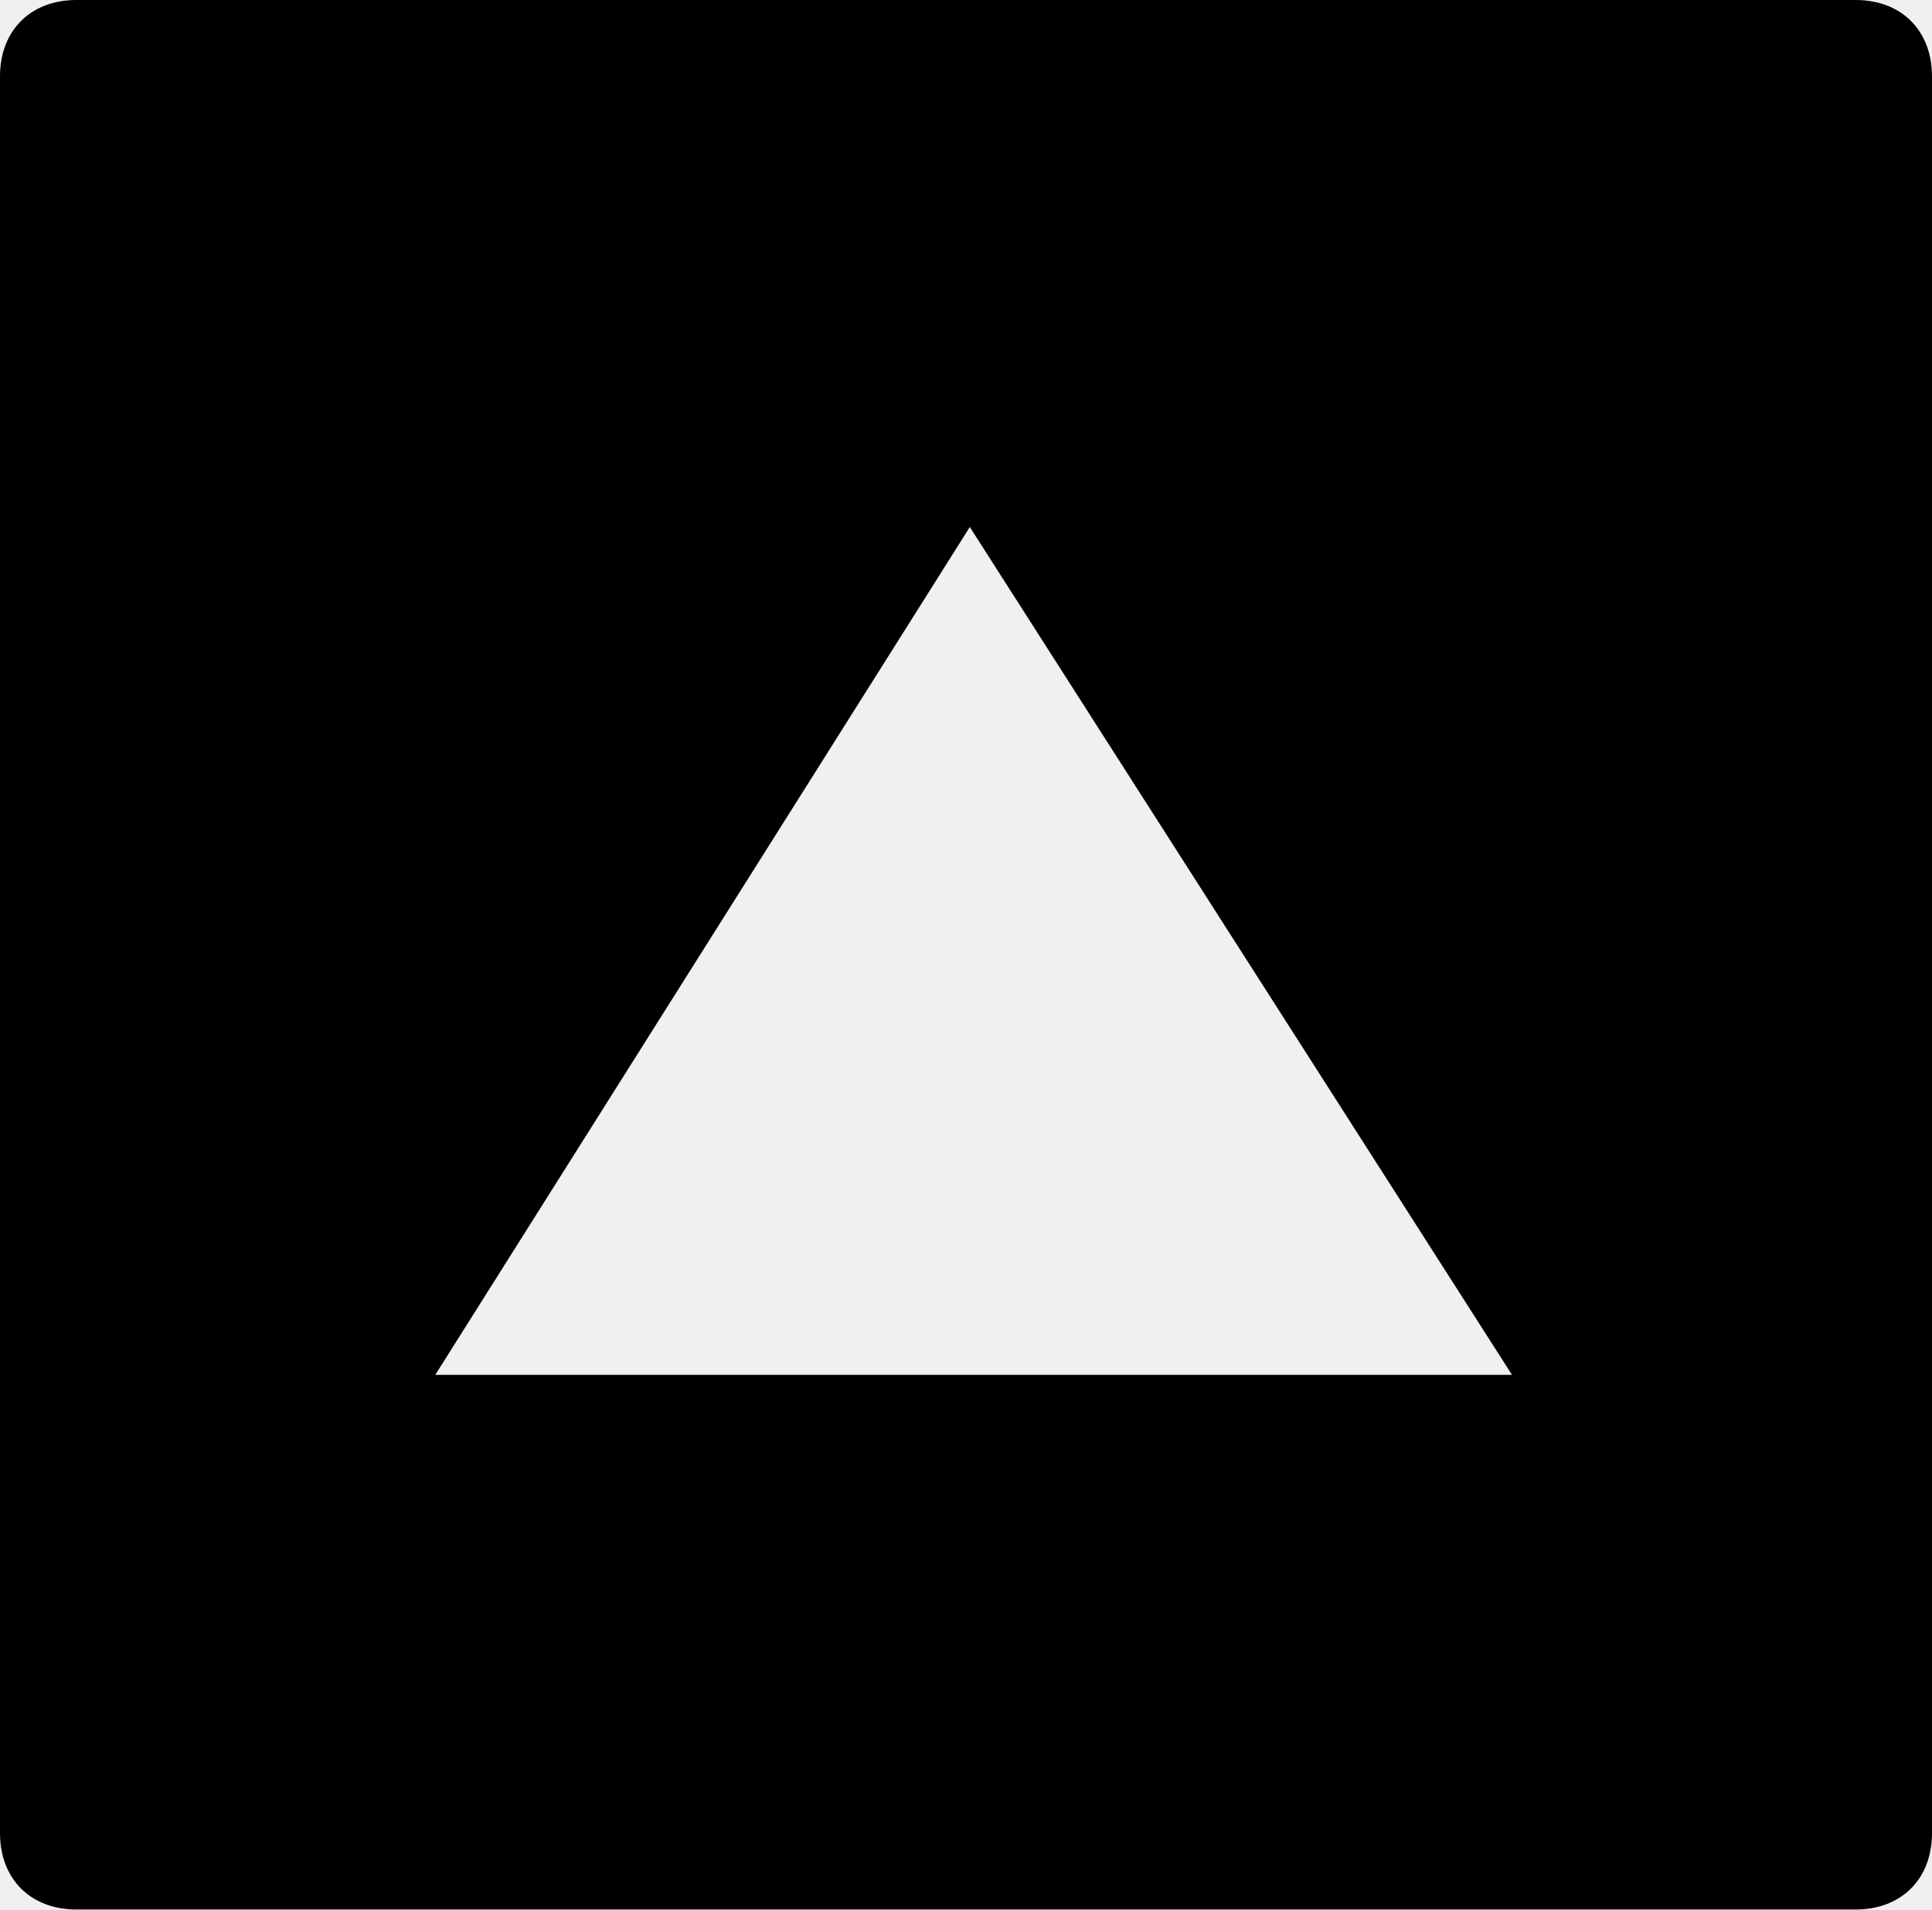
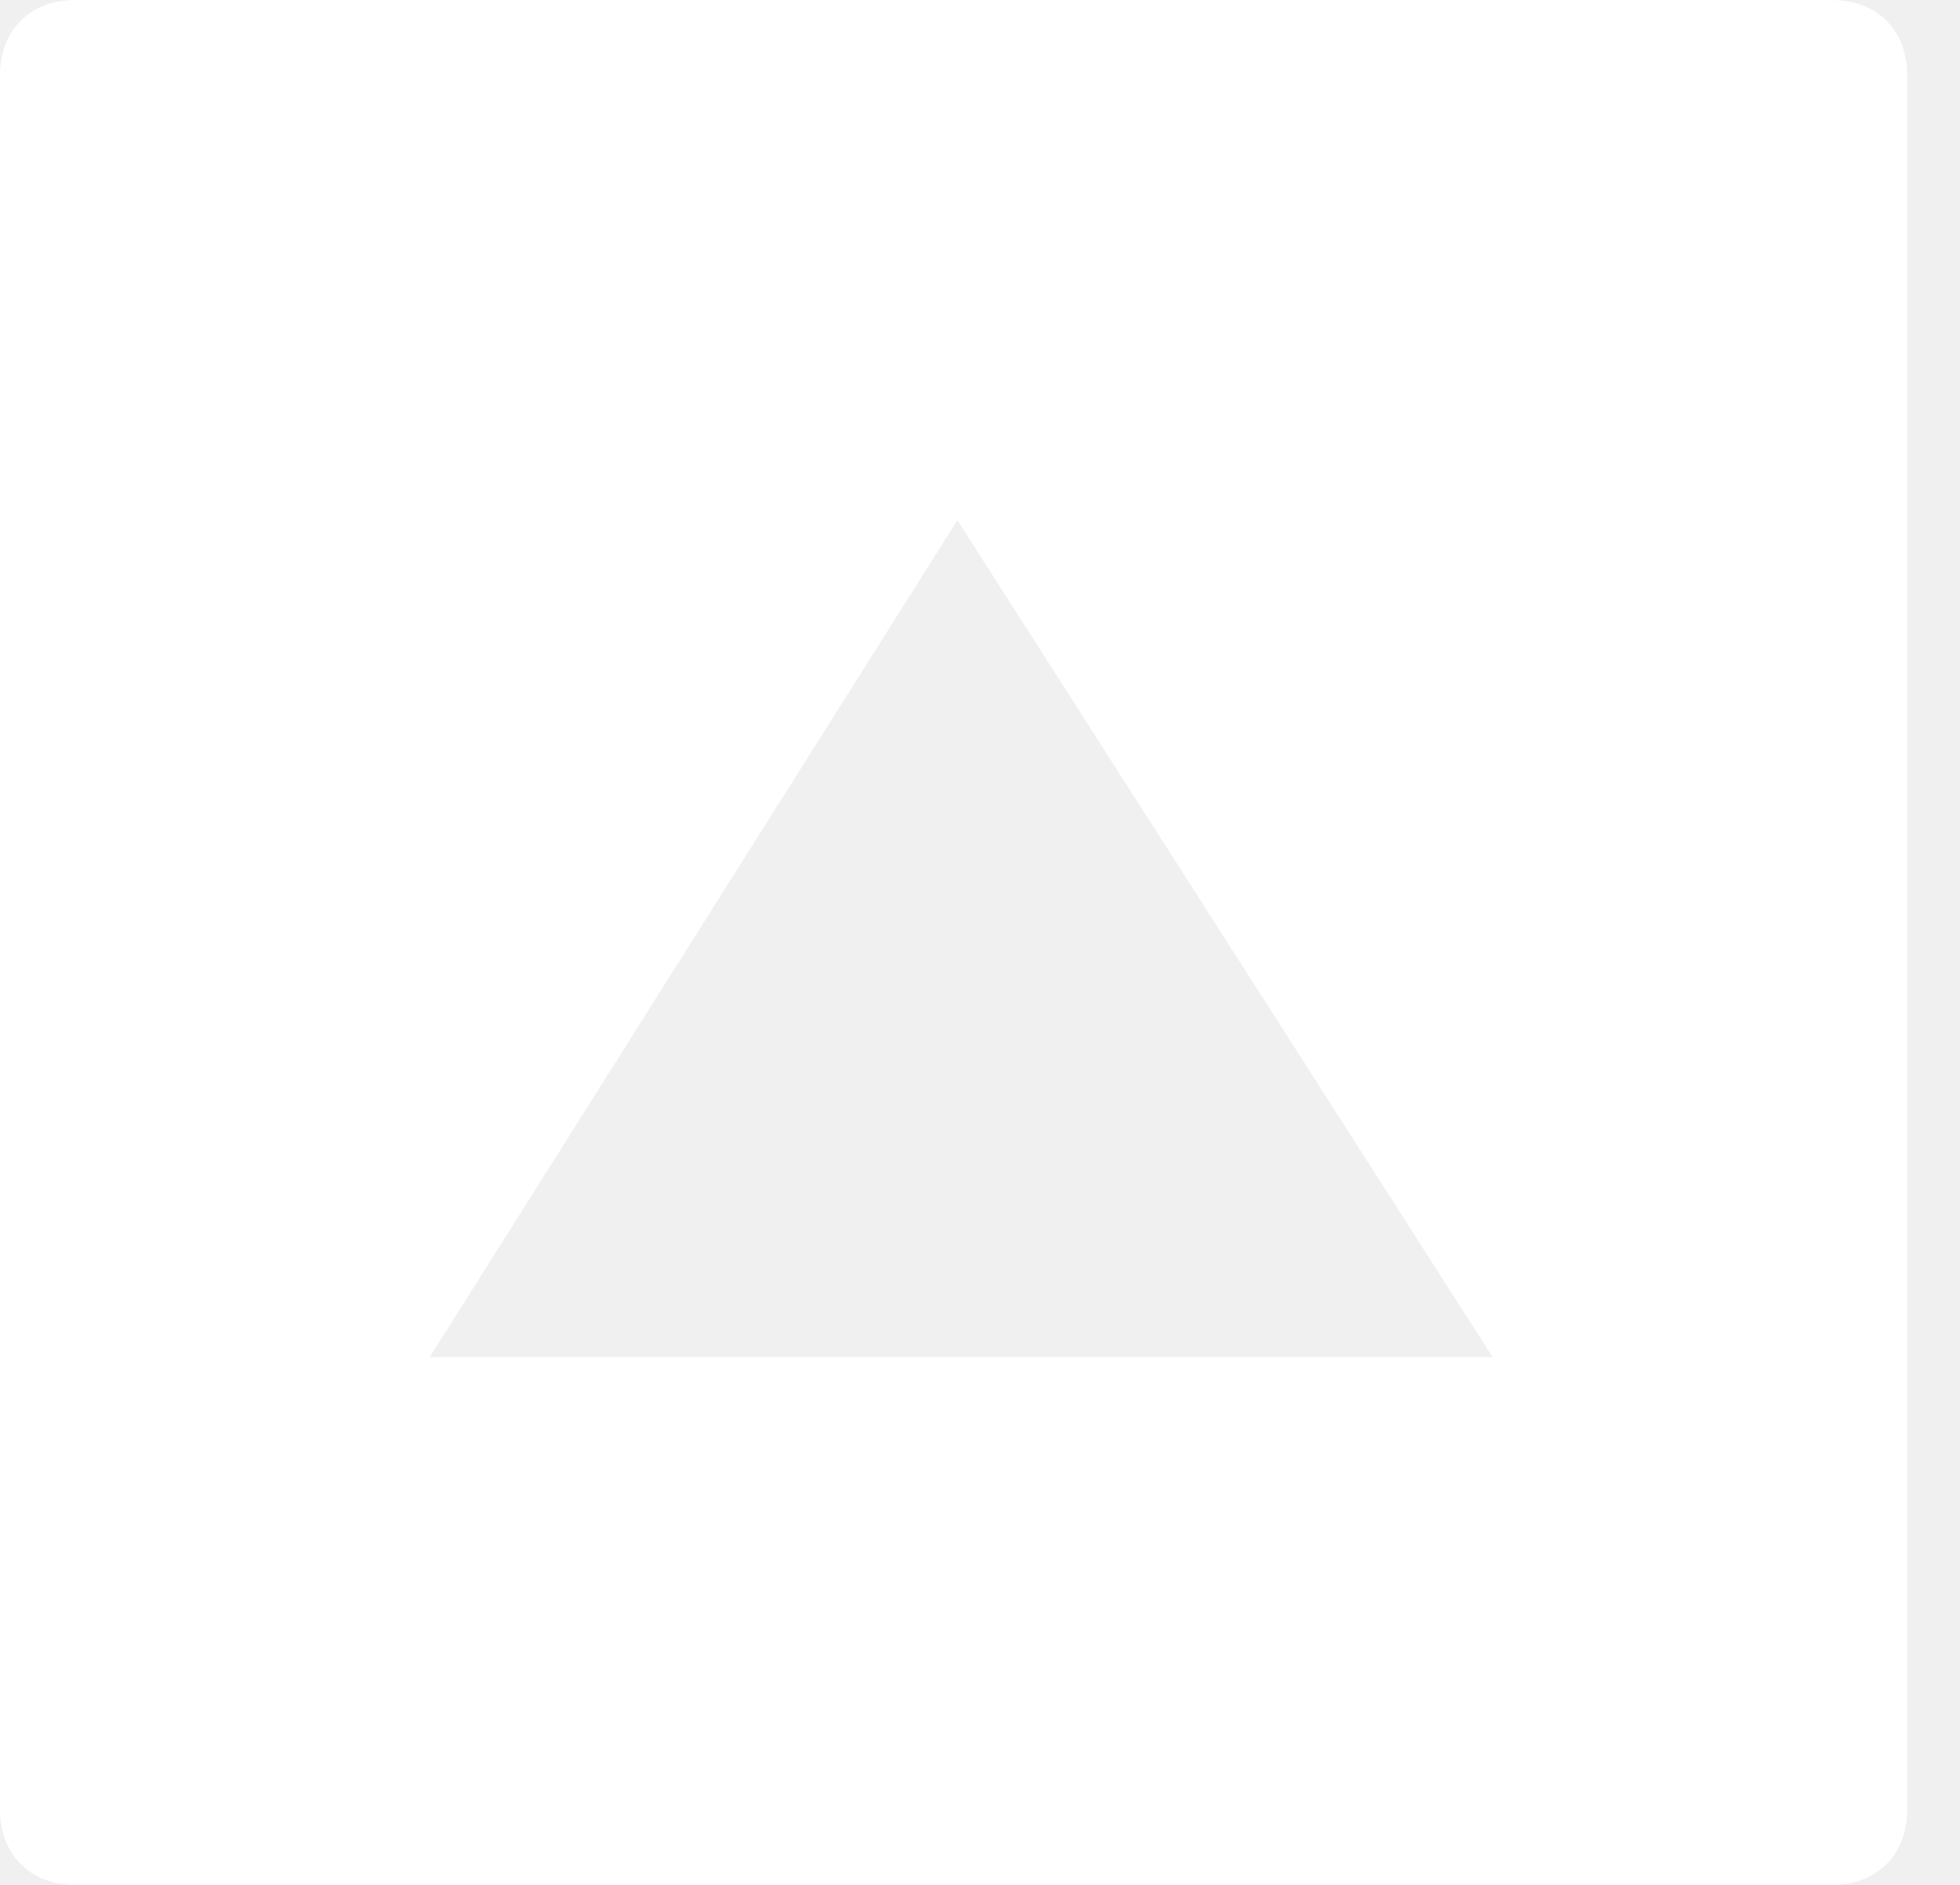
- <svg xmlns="http://www.w3.org/2000/svg" version="1.0" id="Layer_1" x="0px" y="0px" viewBox="0 0 25.3 25" enable-background="new 0 0 165.5 25" xml:space="preserve" width="25.3" height="25">
-   <defs id="defs3" />
-   <g id="g3">
-     <g id="g2">
-       <path d="m 24.3,0 c 0.6,0 1,0.4 1,1 v 0 23 c 0,0.6 -0.4,1 -1,1 v 0 H 1 C 0.4,25 0,24.6 0,24 V 24 1 C 0,0.4 0.4,0 1,0 V 0 Z M 12.7,6.9 5.7,18 h 14.1 z" id="path2" />
-     </g>
+ <svg xmlns="http://www.w3.org/2000/svg" width="26" height="25" viewBox="0 0 26 25" fill="none">
+   <g clip-path="url(#clip0_155_9)">
+     <path d="M24.3 0C24.9 0 25.3 0.4 25.3 1V24C25.3 24.6 24.9 25 24.3 25H1C0.4 25 0 24.6 0 24V1C0 0.4 0.4 0 1 0H24.3ZM12.7 6.9L5.7 18H19.8L12.7 6.9Z" fill="white" />
  </g>
+   <defs>
+     <clipPath id="clip0_155_9">
+       <rect width="25.3" height="25" fill="white" />
+     </clipPath>
+   </defs>
</svg>
